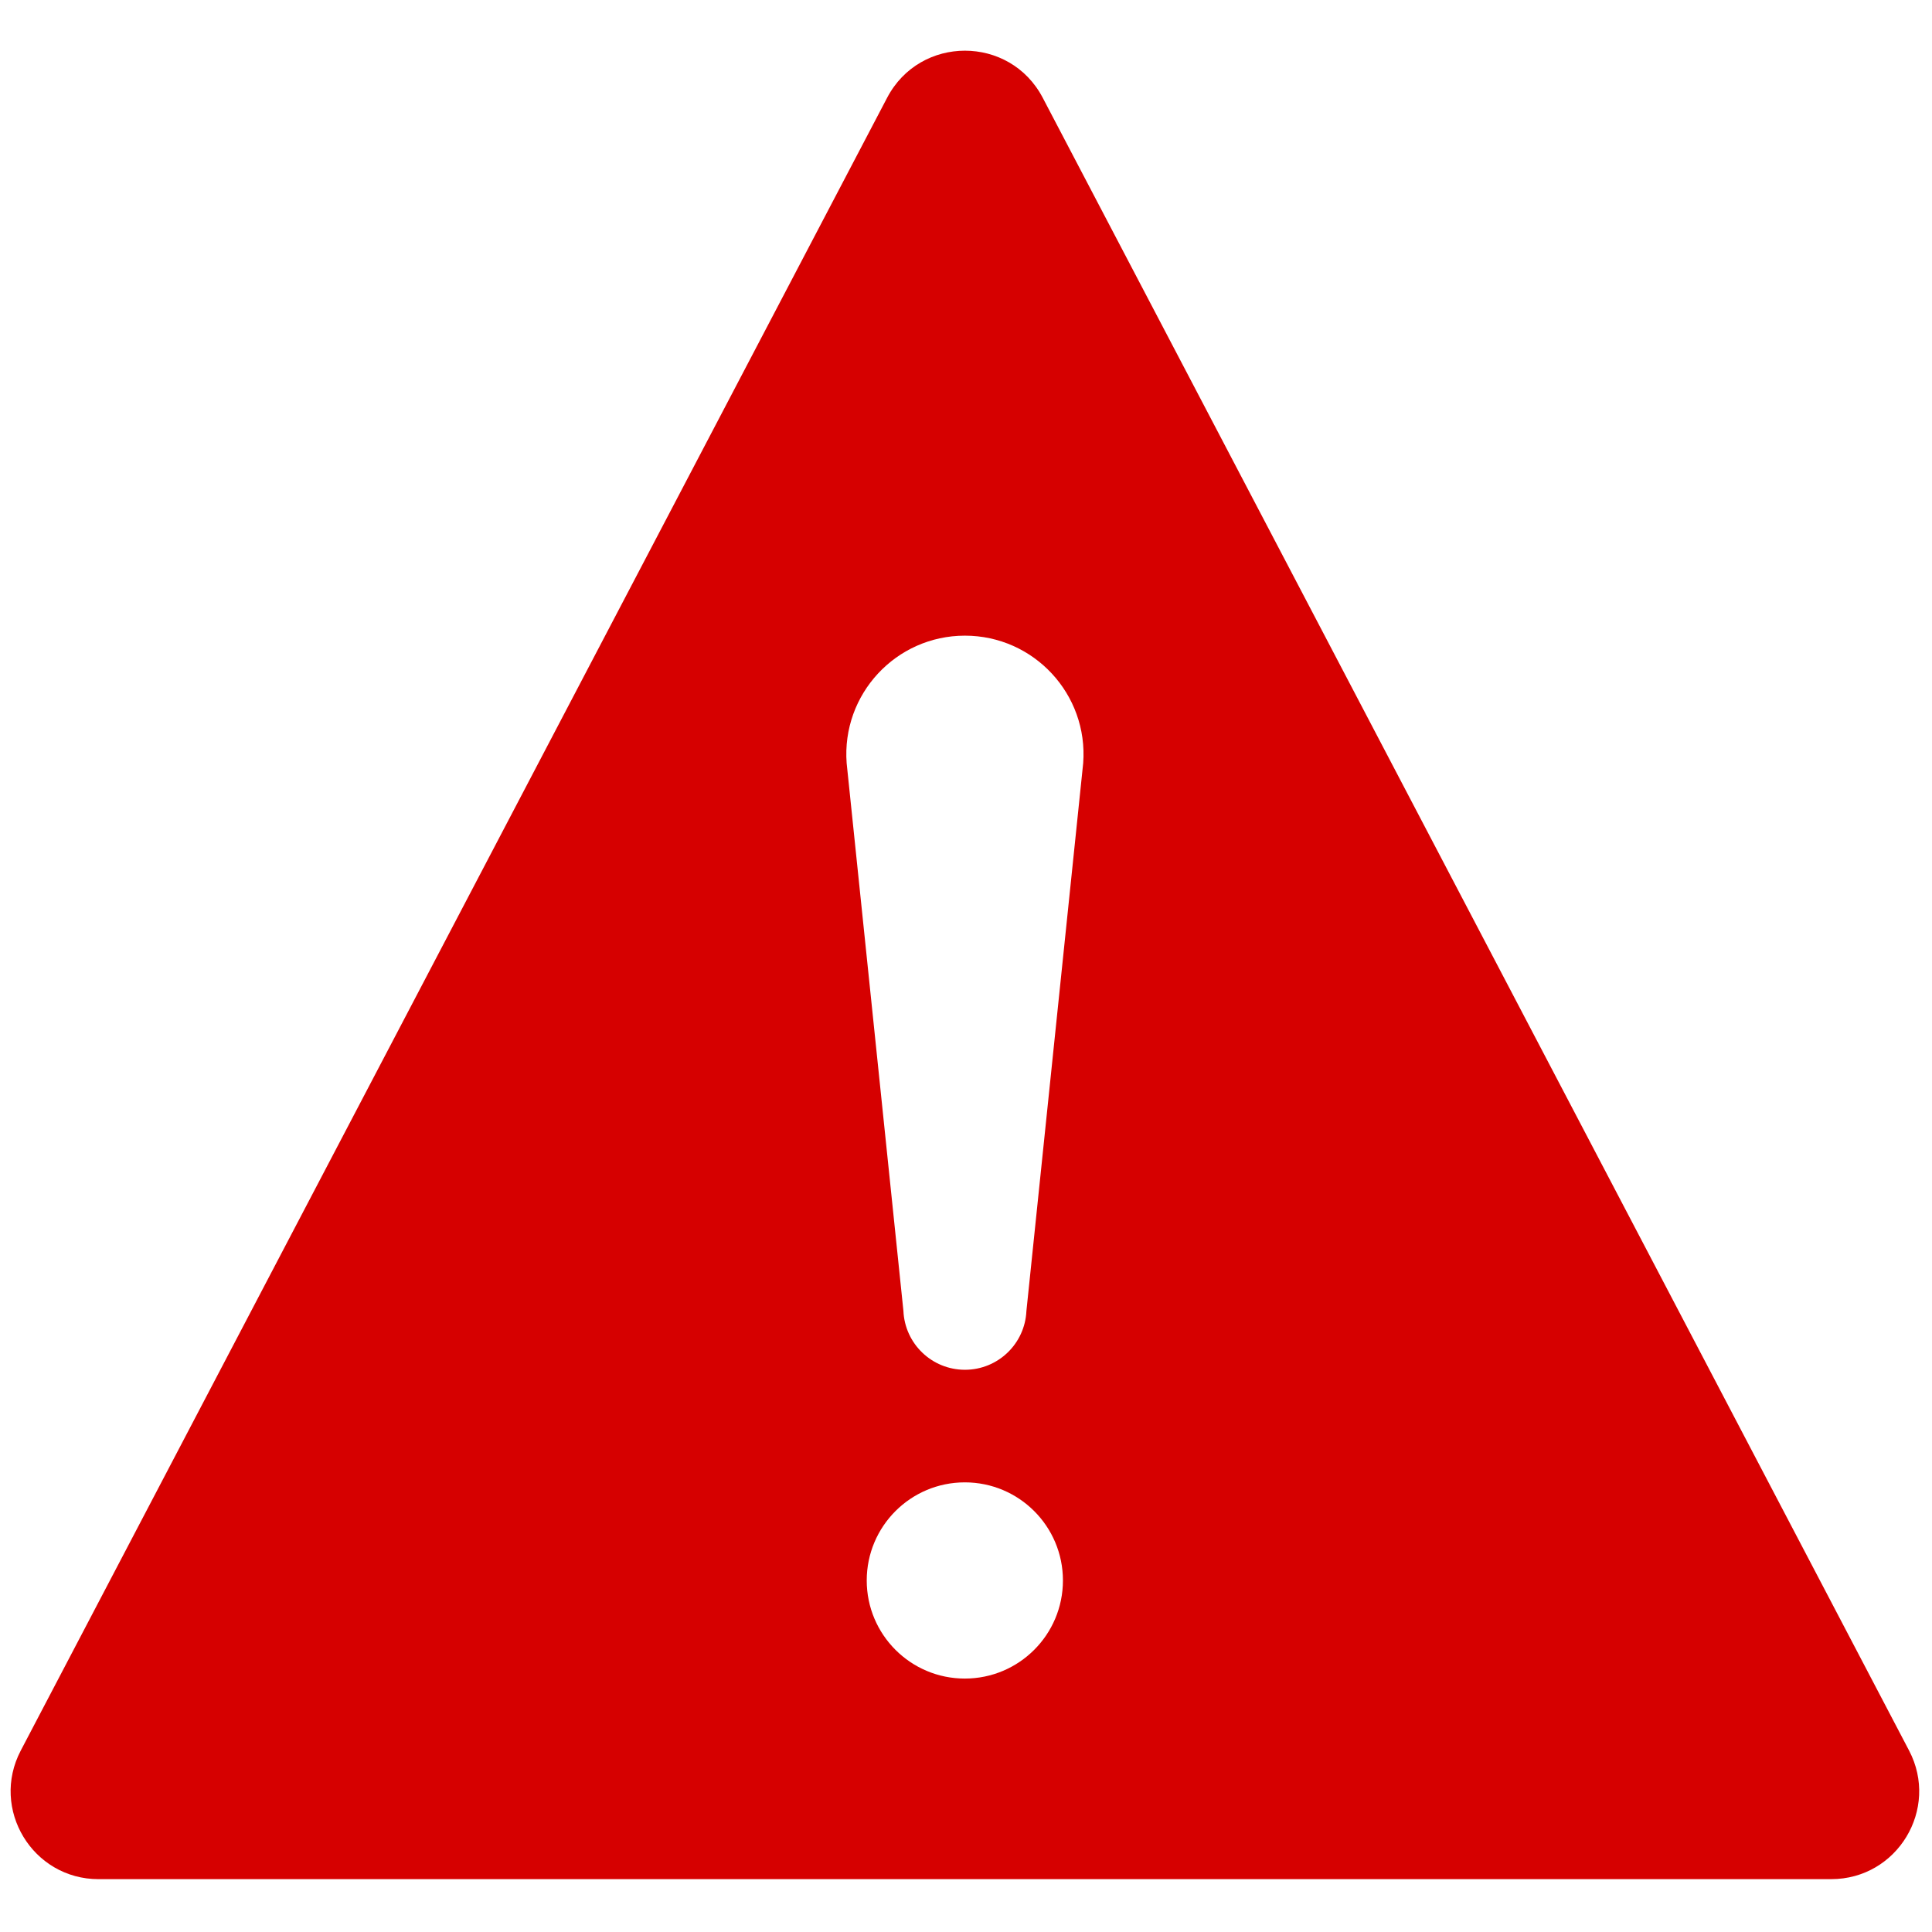
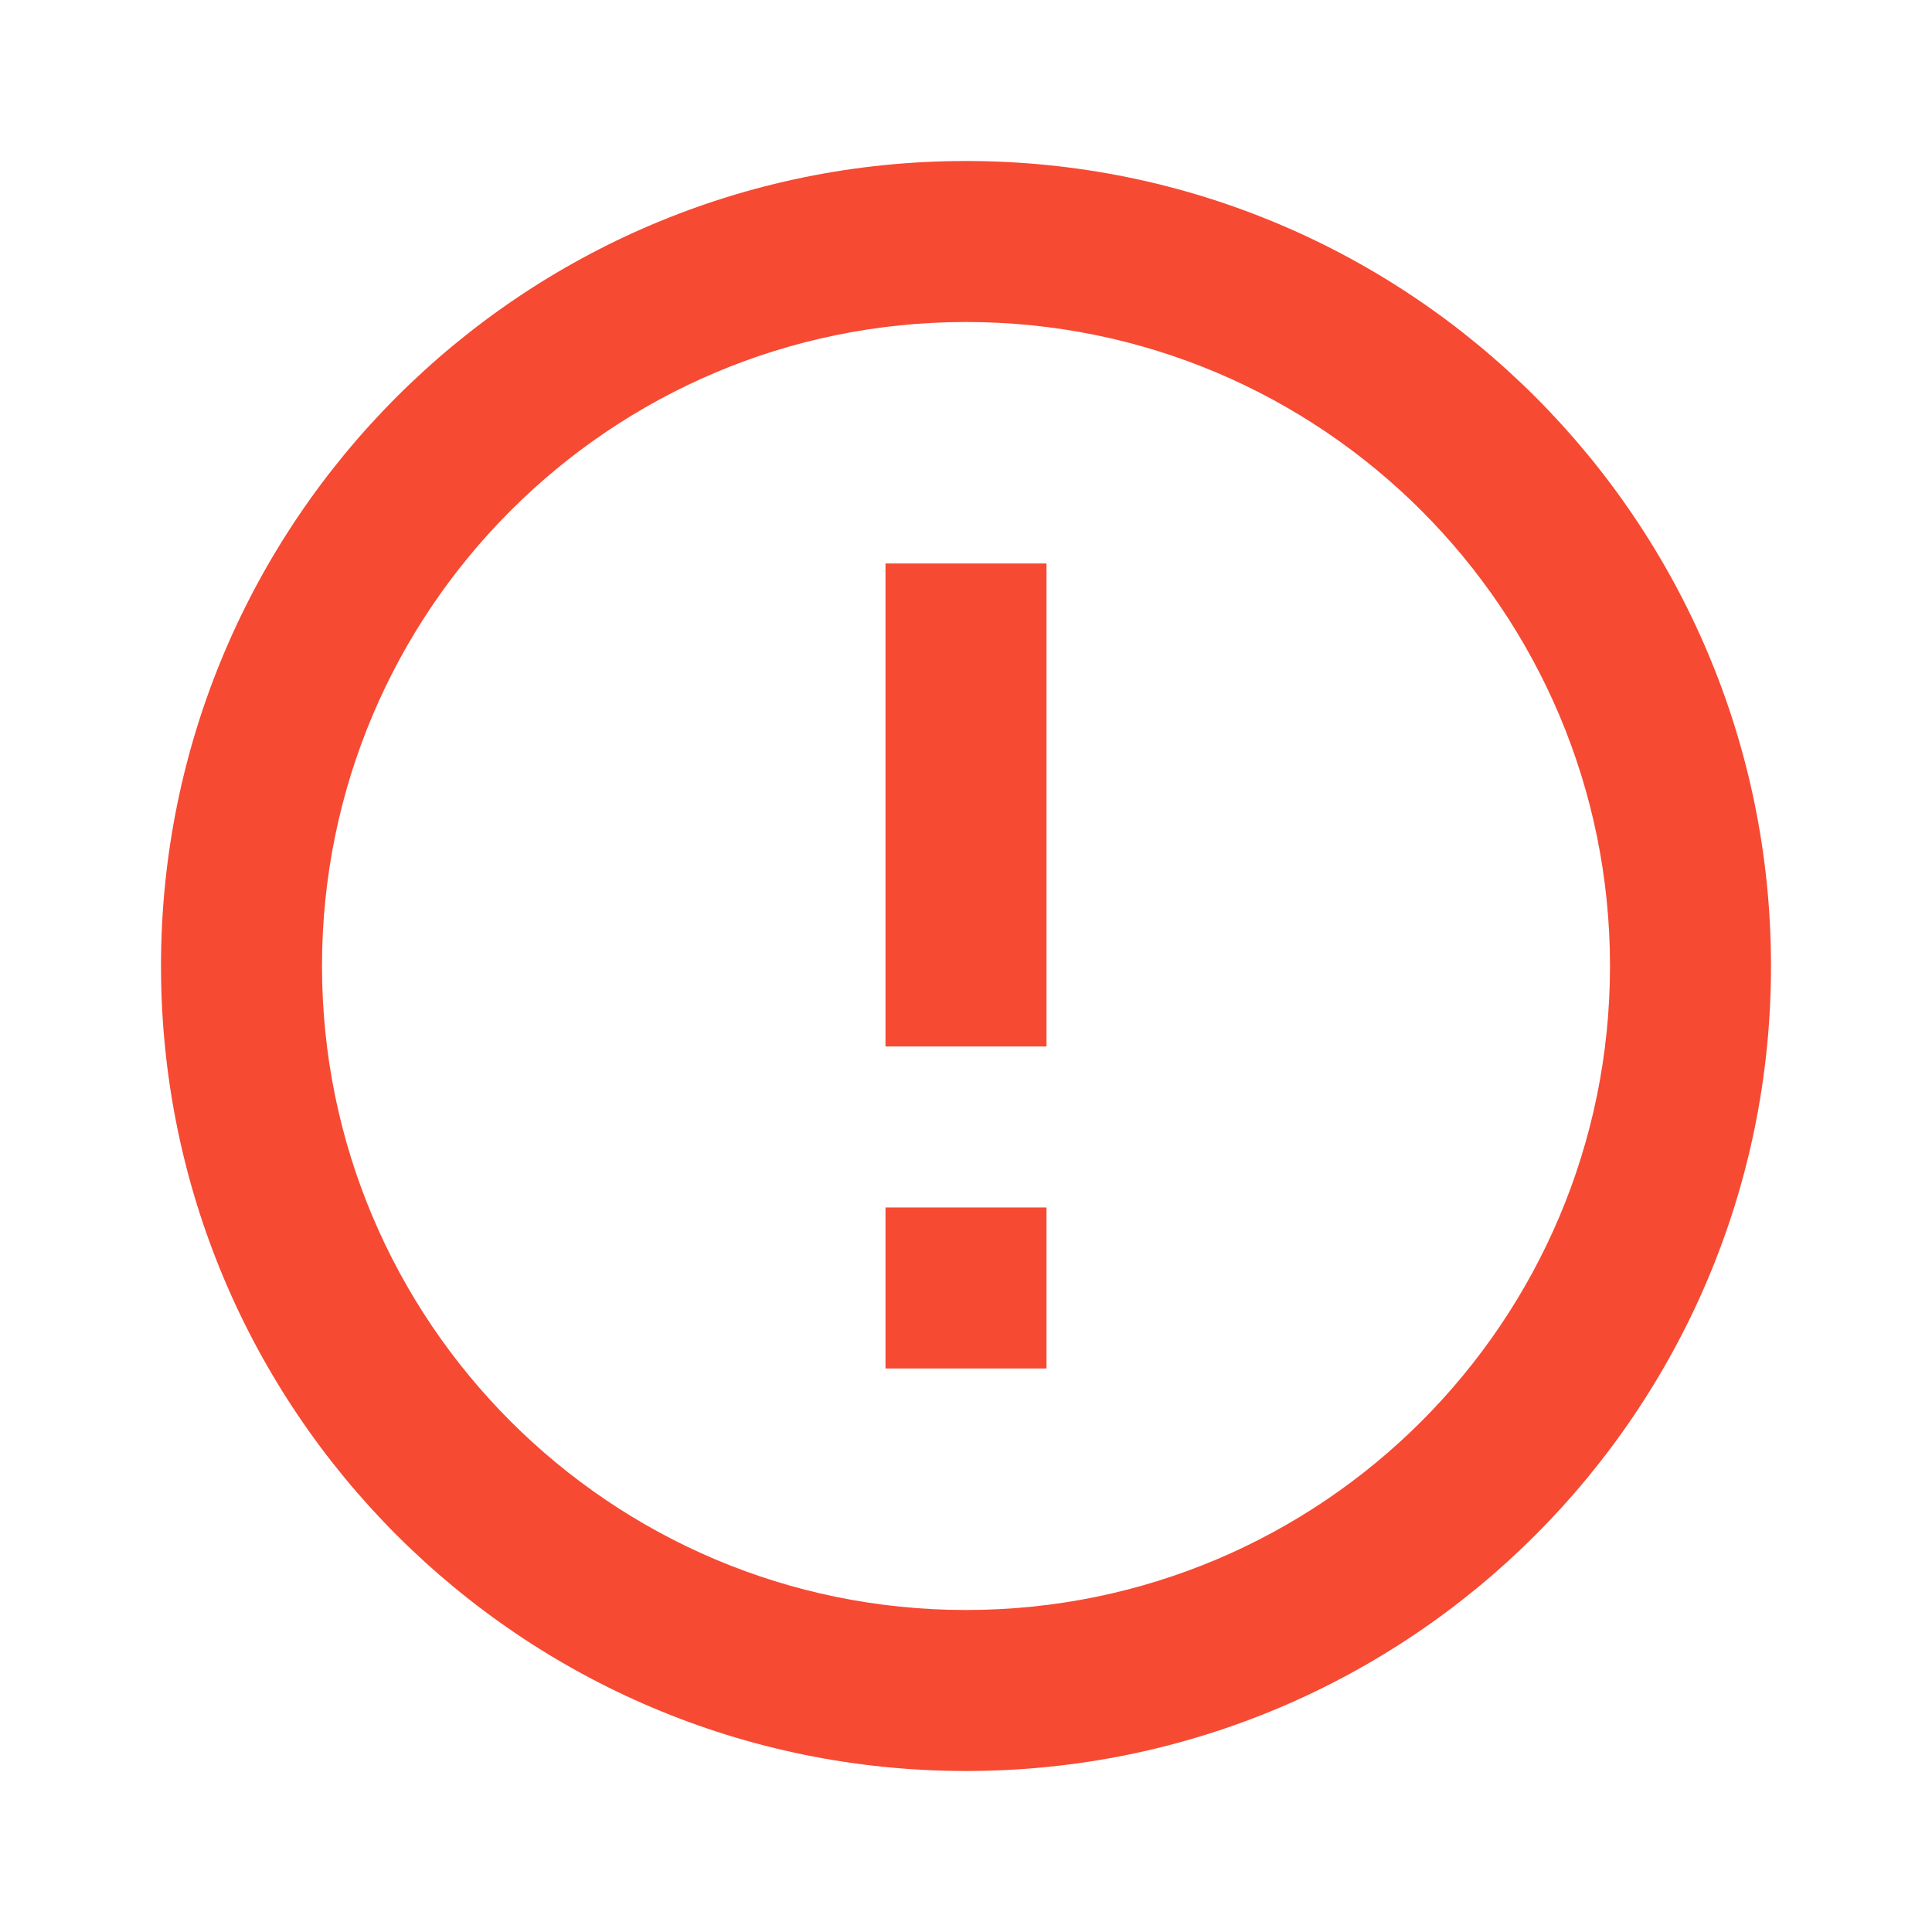
- <svg xmlns="http://www.w3.org/2000/svg" version="1.1" width="256" height="256" viewBox="0 0 256 256" xml:space="preserve">
-   <g style="stroke: none; stroke-width: 0; stroke-dasharray: none; stroke-linecap: butt; stroke-linejoin: miter; stroke-miterlimit: 10; fill: none; fill-rule: nonzero; opacity: 1;" transform="translate(1.406593 1.406593) scale(2.81 2.81)">
-     <path d="M 45 88.11 h 40.852 c 3.114 0 5.114 -3.307 3.669 -6.065 L 48.669 4.109 c -1.551 -2.959 -5.786 -2.959 -7.337 0 L 0.479 82.046 c -1.446 2.758 0.555 6.065 3.669 6.065 H 45 z" style="stroke: none; stroke-width: 1; stroke-dasharray: none; stroke-linecap: butt; stroke-linejoin: miter; stroke-miterlimit: 10; fill: rgb(214,0,0); fill-rule: nonzero; opacity: 1;" transform=" matrix(1 0 0 1 0 0) " stroke-linecap="round" />
-     <path d="M 45 64.091 L 45 64.091 c -1.554 0 -2.832 -1.223 -2.9 -2.776 l -2.677 -25.83 c -0.243 -3.245 2.323 -6.011 5.577 -6.011 h 0 c 3.254 0 5.821 2.767 5.577 6.011 L 47.9 61.315 C 47.832 62.867 46.554 64.091 45 64.091 z" style="stroke: none; stroke-width: 1; stroke-dasharray: none; stroke-linecap: butt; stroke-linejoin: miter; stroke-miterlimit: 10; fill: rgb(255,255,255); fill-rule: nonzero; opacity: 1;" transform=" matrix(1 0 0 1 0 0) " stroke-linecap="round" />
-     <circle cx="44.996" cy="74.026" r="4.626" style="stroke: none; stroke-width: 1; stroke-dasharray: none; stroke-linecap: butt; stroke-linejoin: miter; stroke-miterlimit: 10; fill: rgb(255,255,255); fill-rule: nonzero; opacity: 1;" transform="  matrix(1 0 0 1 0 0) " />
-   </g>
+ <svg xmlns="http://www.w3.org/2000/svg" class="svg-icon" style="width: 1em; height: 1em;vertical-align: middle;fill: currentColor;overflow: hidden;" viewBox="0 0 1024 1024" version="1.1">
+   <path d="M512 853.333a341.333 341.333 0 1 1 341.333-341.333 341.333 341.333 0 0 1-341.333 341.333z m0-768a426.667 426.667 0 1 0 426.667 426.667A426.667 426.667 0 0 0 512 85.333z m-42.667 213.333h85.333v256h-85.333z m0 341.333h85.333v85.333h-85.333z" fill="#F64A33" />
</svg>
